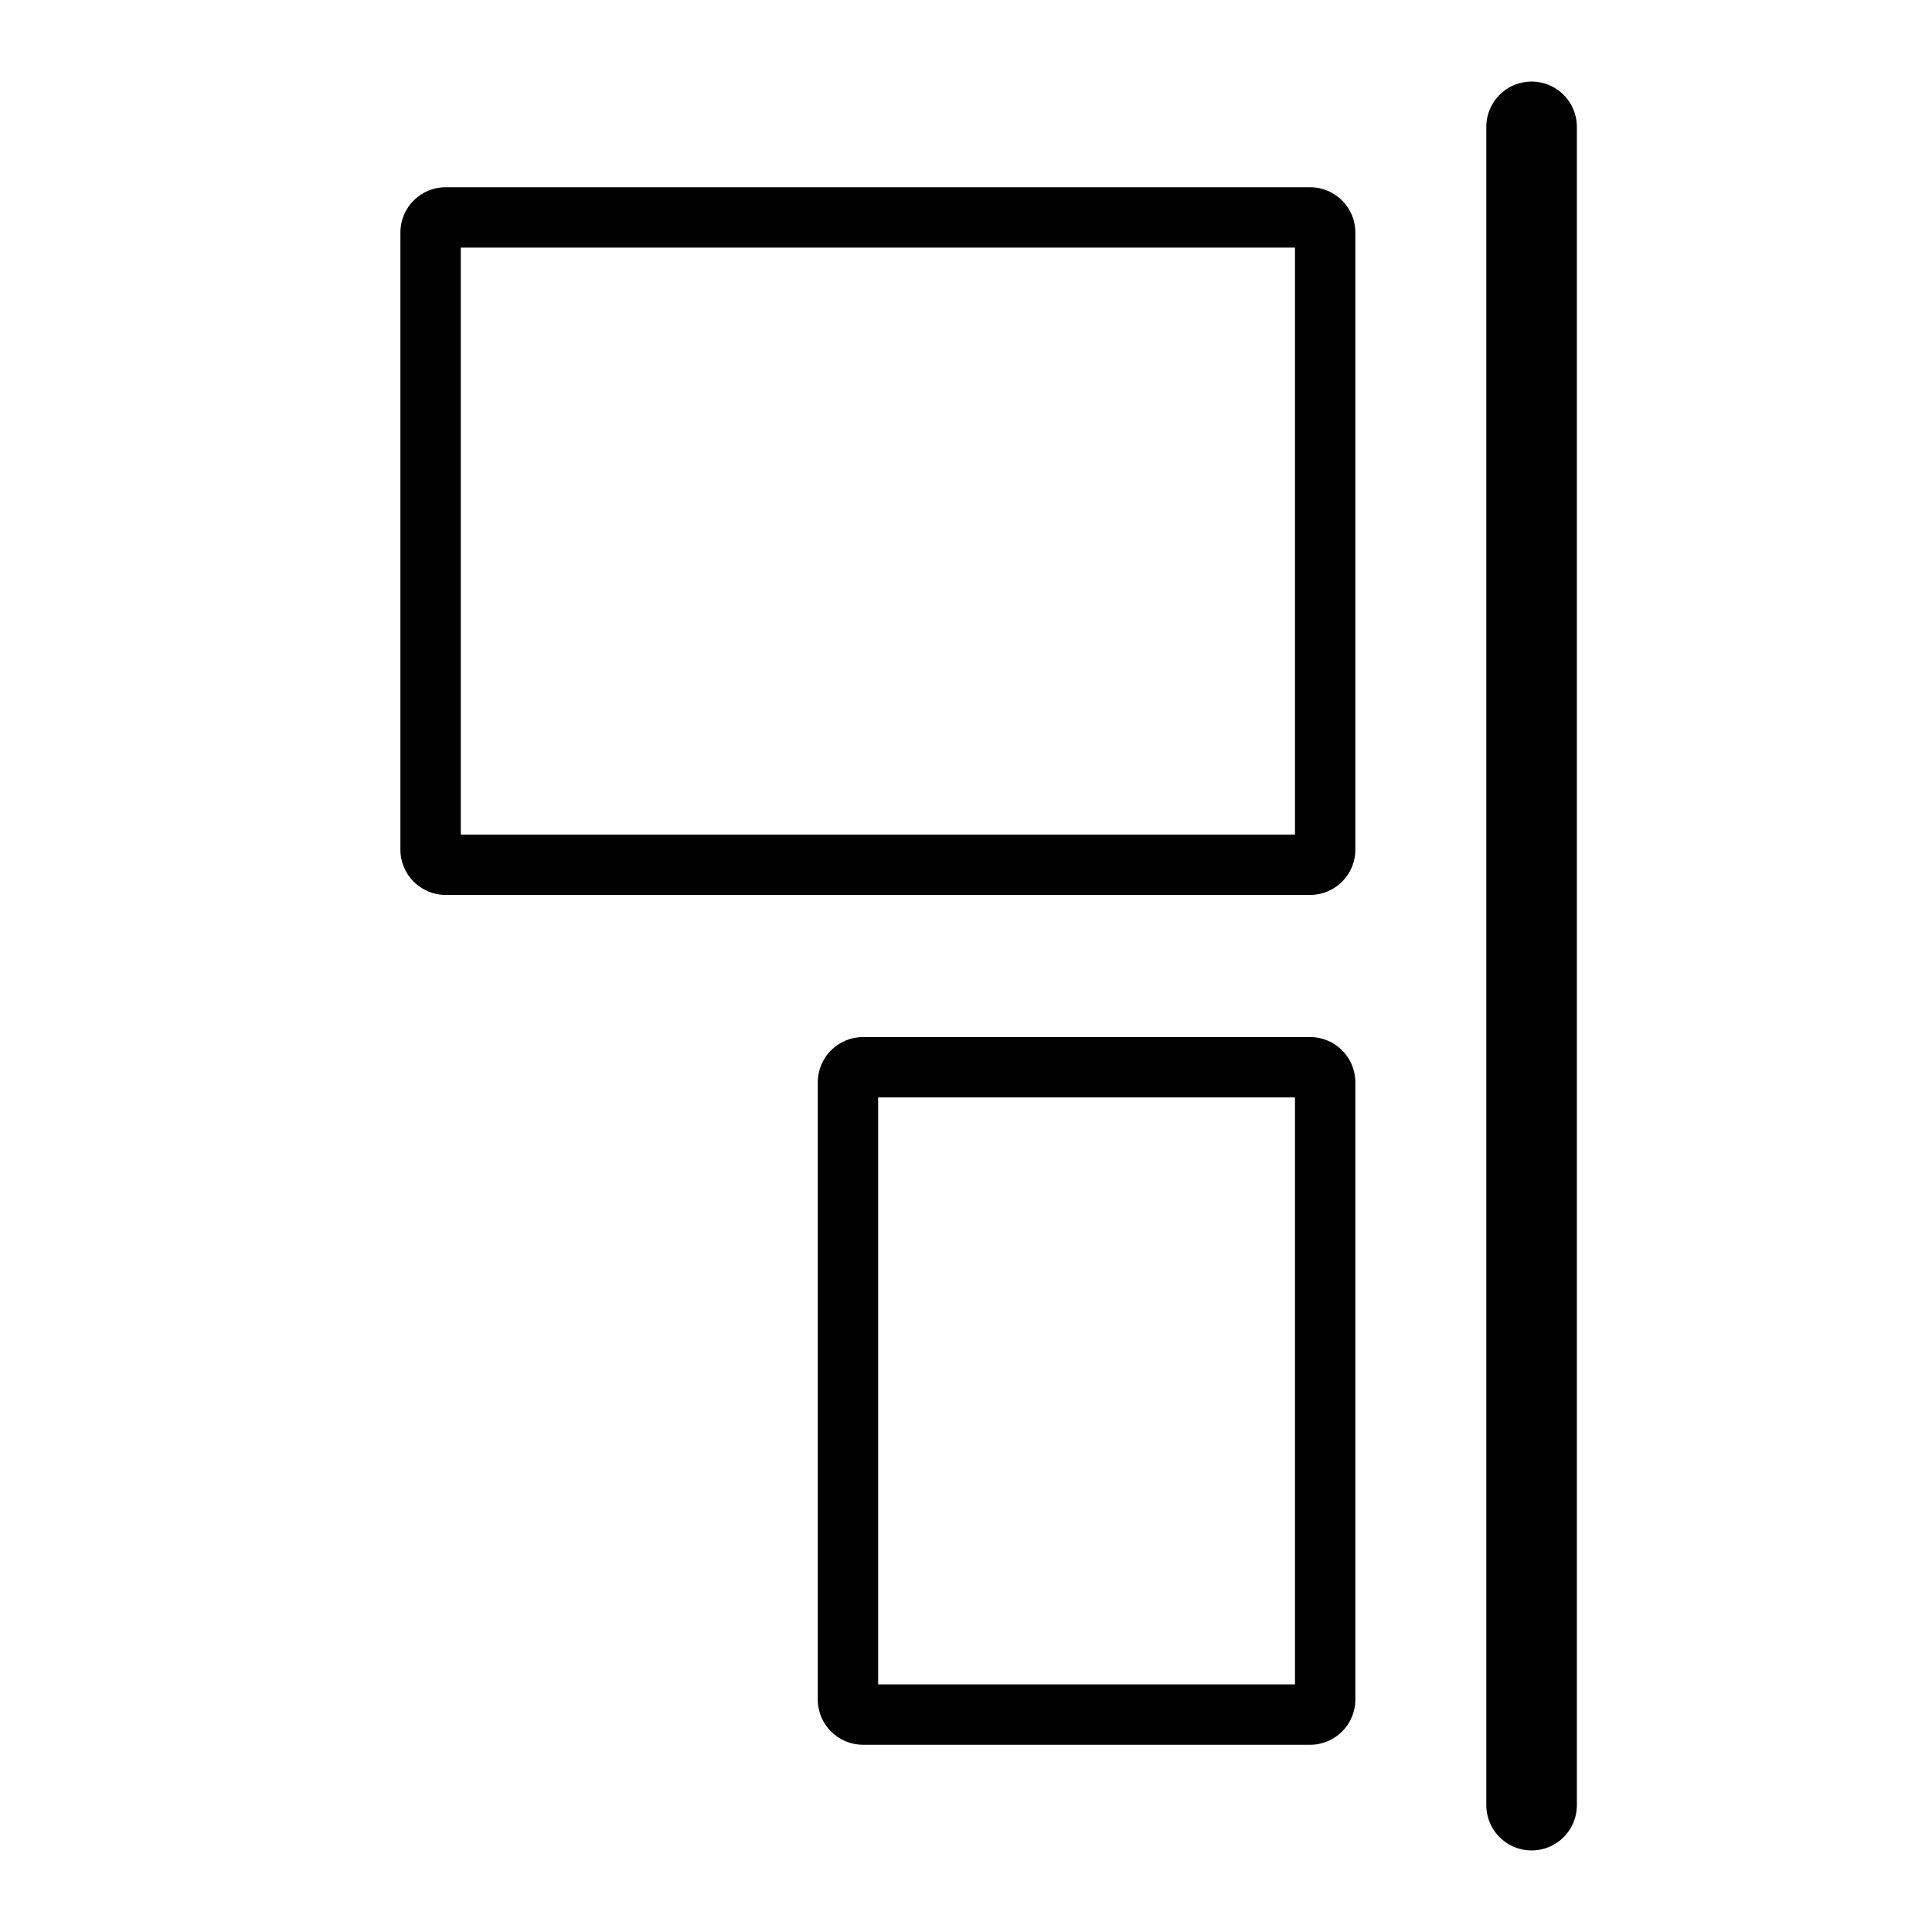
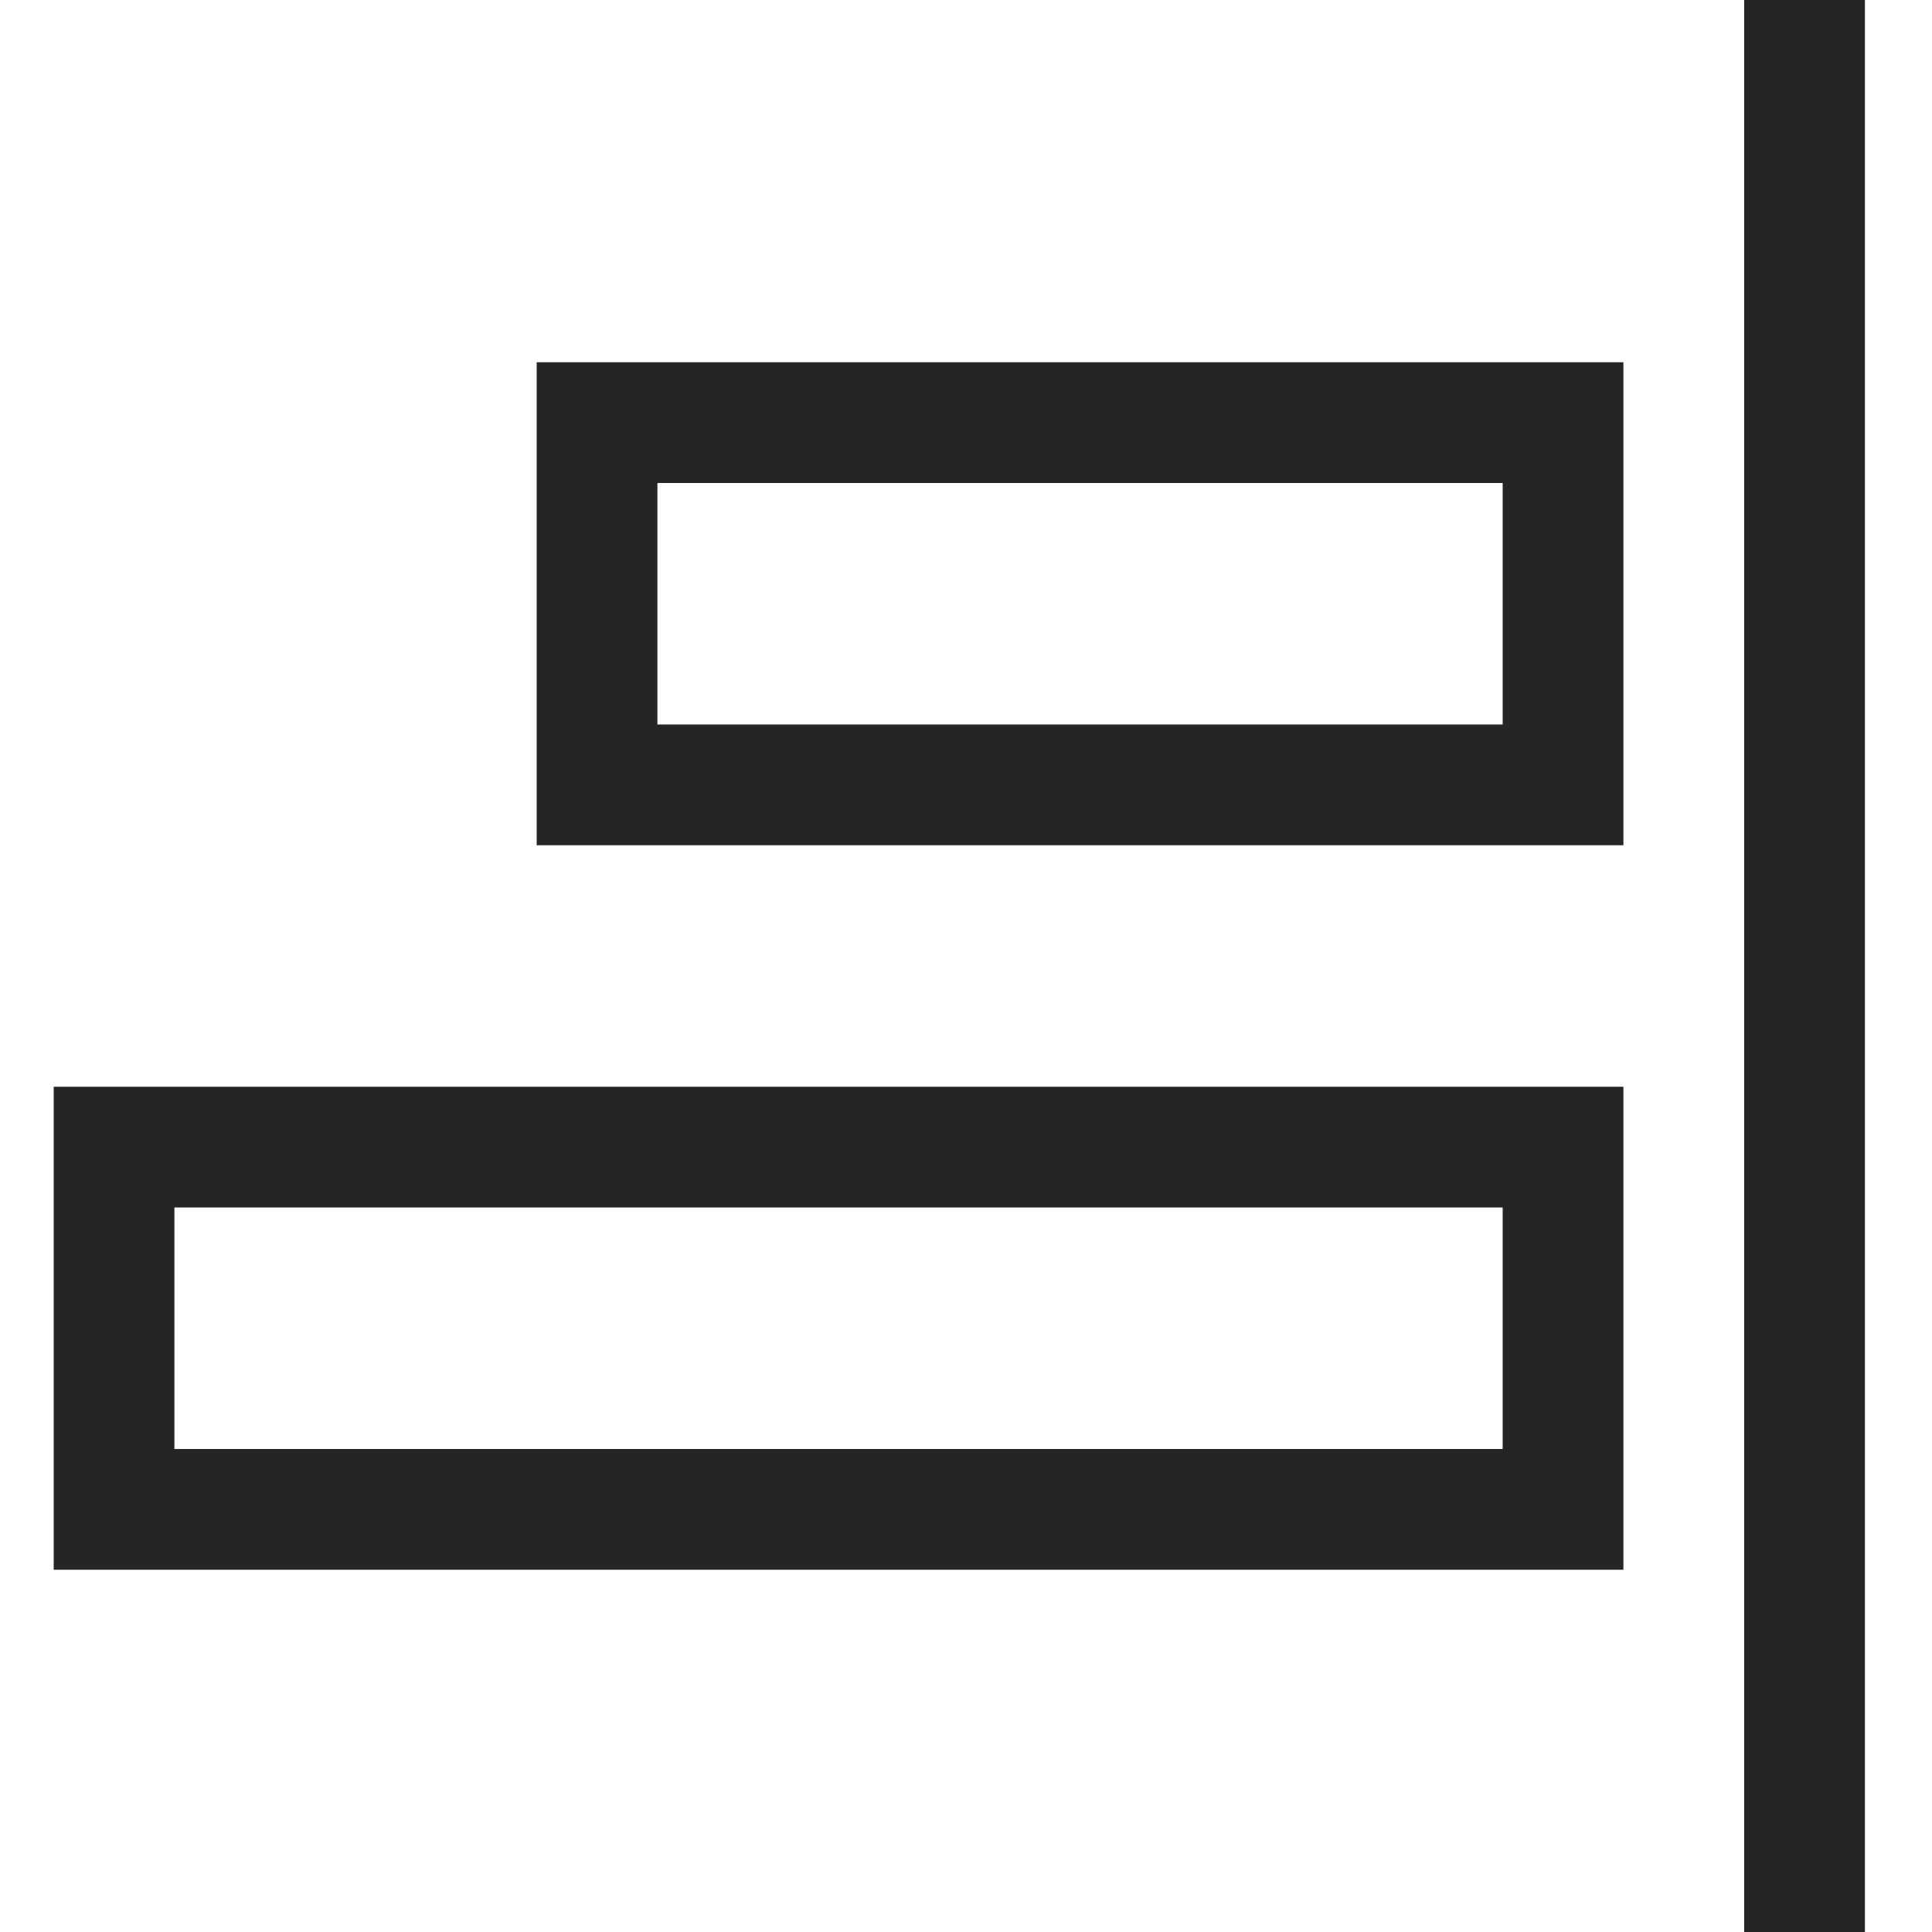
- <svg xmlns="http://www.w3.org/2000/svg" viewBox="0 0 32 32">
-   <rect x="7.132" y="3.601" width="14.816" height="10.722" rx="0.25" style="opacity:0.0" />
-   <path d="M21.449,4.101v9.722H7.632V4.101H21.449m.25-1H7.382a.75.75,0,0,0-.75.75V14.073a.75.75,0,0,0,.75.75H21.699a.75.75,0,0,0,.75-.75V3.851a.75.75,0,0,0-.75-.75Z" />
-   <rect x="14.045" y="17.678" width="7.903" height="10.722" rx="0.25" style="opacity:0.0" />
-   <path d="M21.449,18.177v9.722H14.545V18.177h6.904m.25-1H14.295a.75.75,0,0,0-.75.75V28.149a.75.75,0,0,0,.75.75h7.404a.75.75,0,0,0,.75-.75V17.927a.75.75,0,0,0-.75-.75Z" />
-   <line x1="25.368" y1="29.899" x2="25.368" y2="2.101" style="fill:none;stroke:#000;stroke-linecap:round;stroke-miterlimit:10;stroke-width:1.5px" />
+ <svg xmlns="http://www.w3.org/2000/svg" width="32" height="32" viewBox="0 0 17 18" fill="none">
+   <path d="M16.875 0V18H15.75V0H16.875ZM4.5 3.375H14.625V7.875H4.5V3.375ZM5.625 6.75H13.5V4.5H5.625V6.75ZM0 10.125H14.625V14.625H0V10.125ZM1.125 13.5H13.5V11.25H1.125V13.5Z" fill="#252525" />
</svg>
